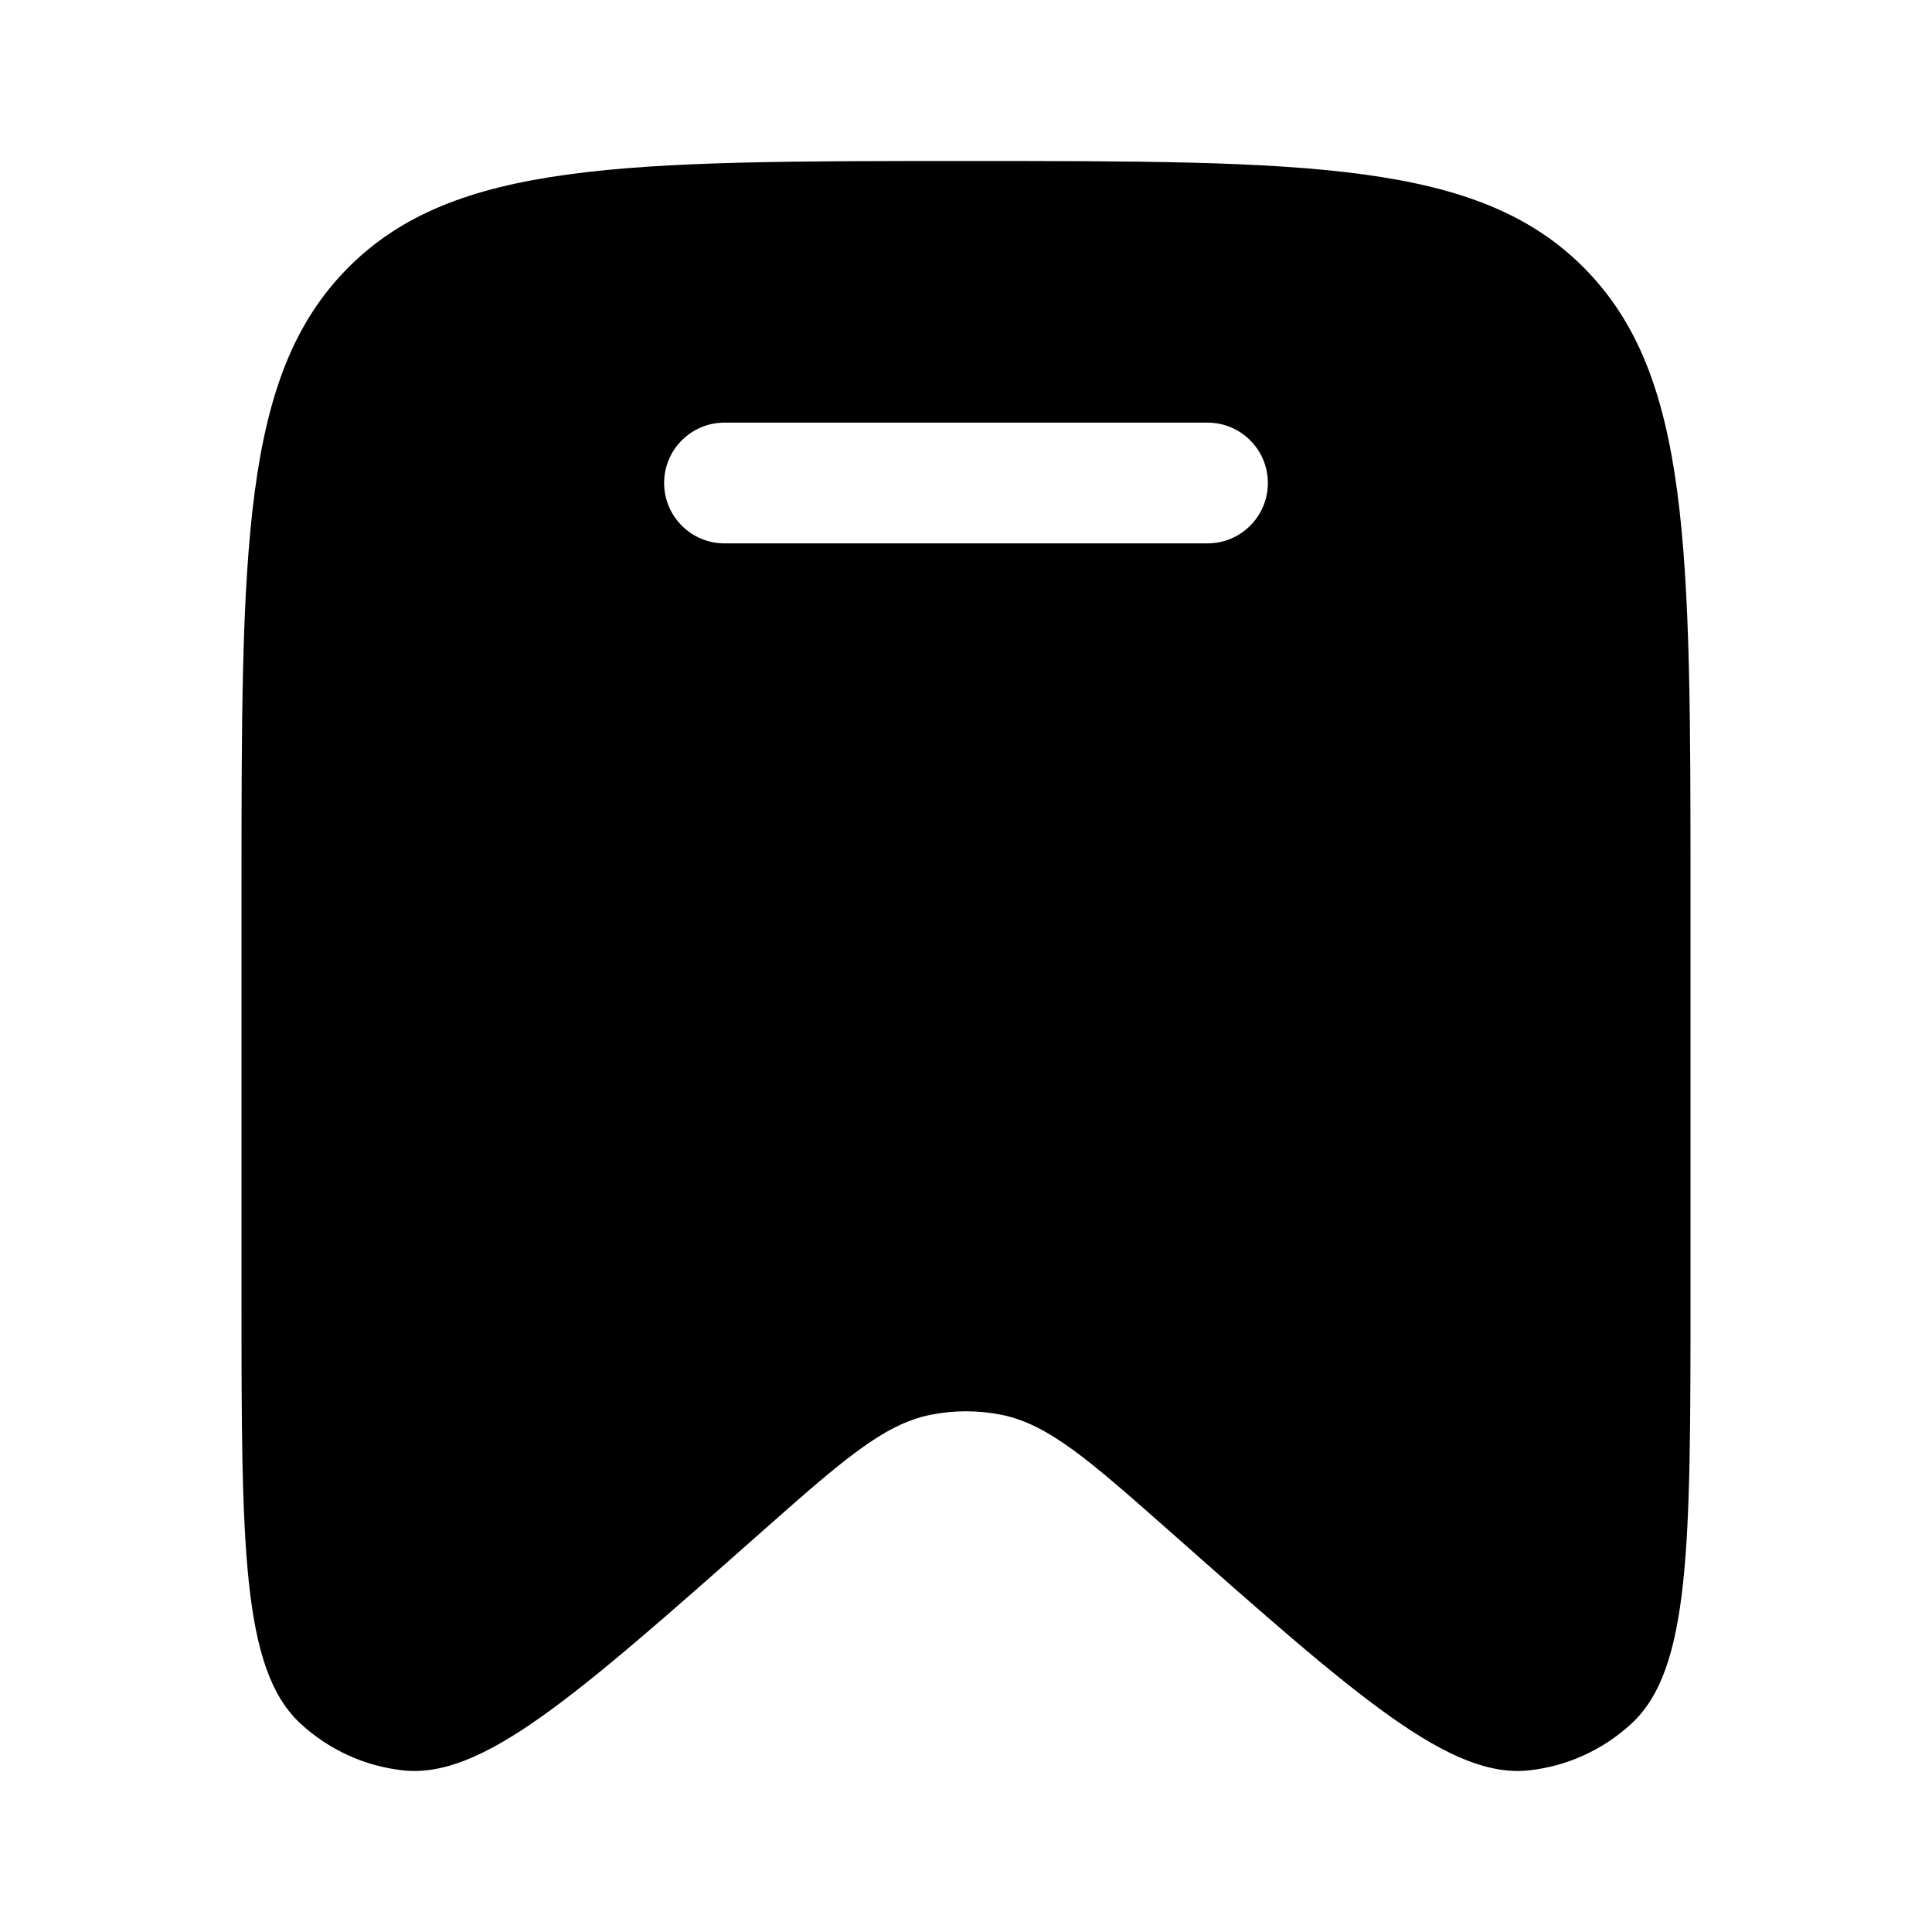
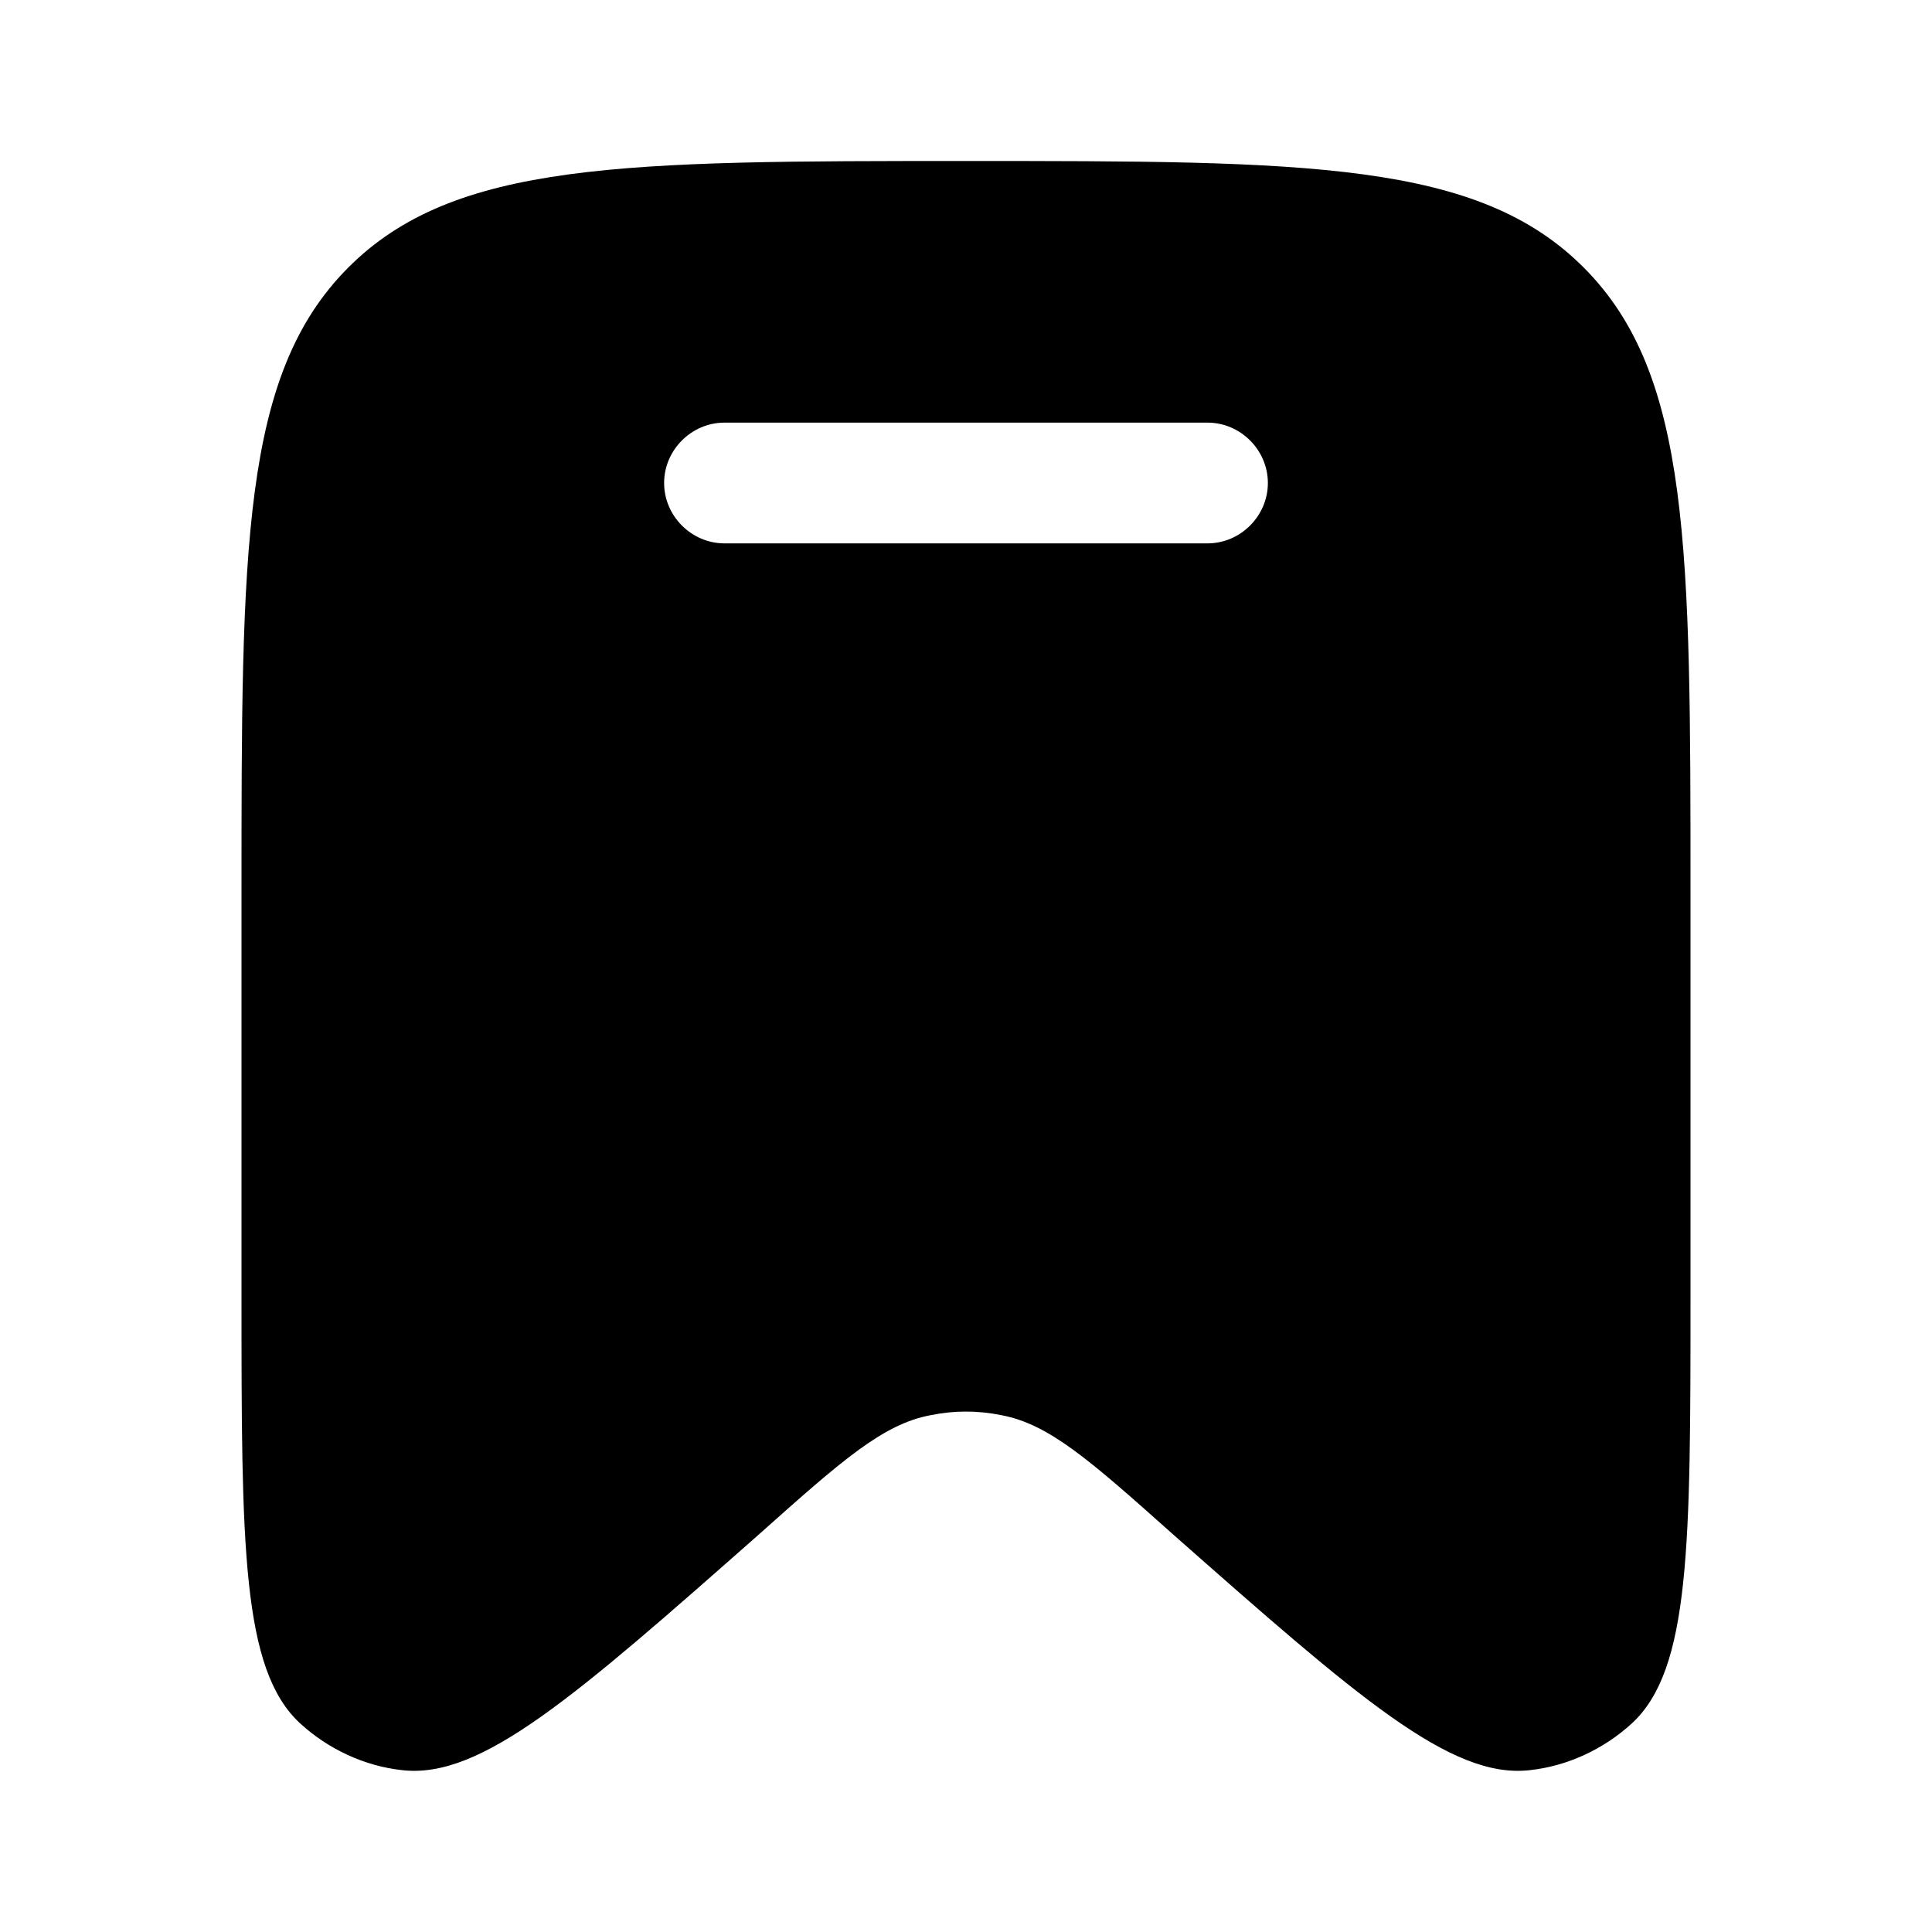
<svg xmlns="http://www.w3.org/2000/svg" aria-hidden="true" width="24" height="24" viewBox="0 0 24 24" fill="none">
-   <path fill-rule="evenodd" clip-rule="evenodd" d="M21 11.098V16.091C21 19.188 21 20.736 20.266 21.412C19.916 21.735 19.474 21.938 19.003 21.991C18.016 22.105 16.863 21.085 14.558 19.046C13.539 18.145 13.029 17.694 12.44 17.575C12.149 17.517 11.851 17.517 11.56 17.575C10.971 17.694 10.461 18.145 9.442 19.046C7.137 21.085 5.984 22.105 4.997 21.991C4.526 21.938 4.084 21.735 3.734 21.412C3 20.736 3 19.188 3 16.091V11.098C3 6.809 3 4.665 4.318 3.332C5.636 2 7.757 2 12 2C16.243 2 18.364 2 19.682 3.332C21 4.665 21 6.809 21 11.098ZM8.25 6C8.25 5.586 8.586 5.25 9 5.25H15C15.414 5.25 15.75 5.586 15.75 6C15.75 6.414 15.414 6.75 15 6.75H9C8.586 6.75 8.25 6.414 8.25 6Z" fill="currentColor" />
+   <path fill-rule="evenodd" clip-rule="evenodd" d="M21 11.1V16.09C21 19.19 21 20.74 20.27 21.41C19.92 21.73 19.47 21.94 19 21.99C18.02 22.1 16.86 21.08 14.56 19.05C13.54 18.14 13.03 17.69 12.44 17.58C12.15 17.52 11.85 17.52 11.56 17.58C10.97 17.69 10.46 18.14 9.44 19.05C7.14 21.08 5.98 22.1 5 21.99C4.53 21.94 4.08 21.73 3.73 21.41C3 20.74 3 19.19 3 16.09V11.1C3 6.81 3 4.66 4.32 3.33C5.64 2 7.76 2 12 2C16.24 2 18.36 2 19.68 3.33C21 4.66 21 6.81 21 11.1ZM8.25 6C8.25 5.59 8.59 5.25 9 5.25H15C15.41 5.25 15.75 5.59 15.75 6C15.75 6.41 15.41 6.75 15 6.75H9C8.59 6.75 8.25 6.41 8.25 6Z" fill="currentColor" />
</svg>
